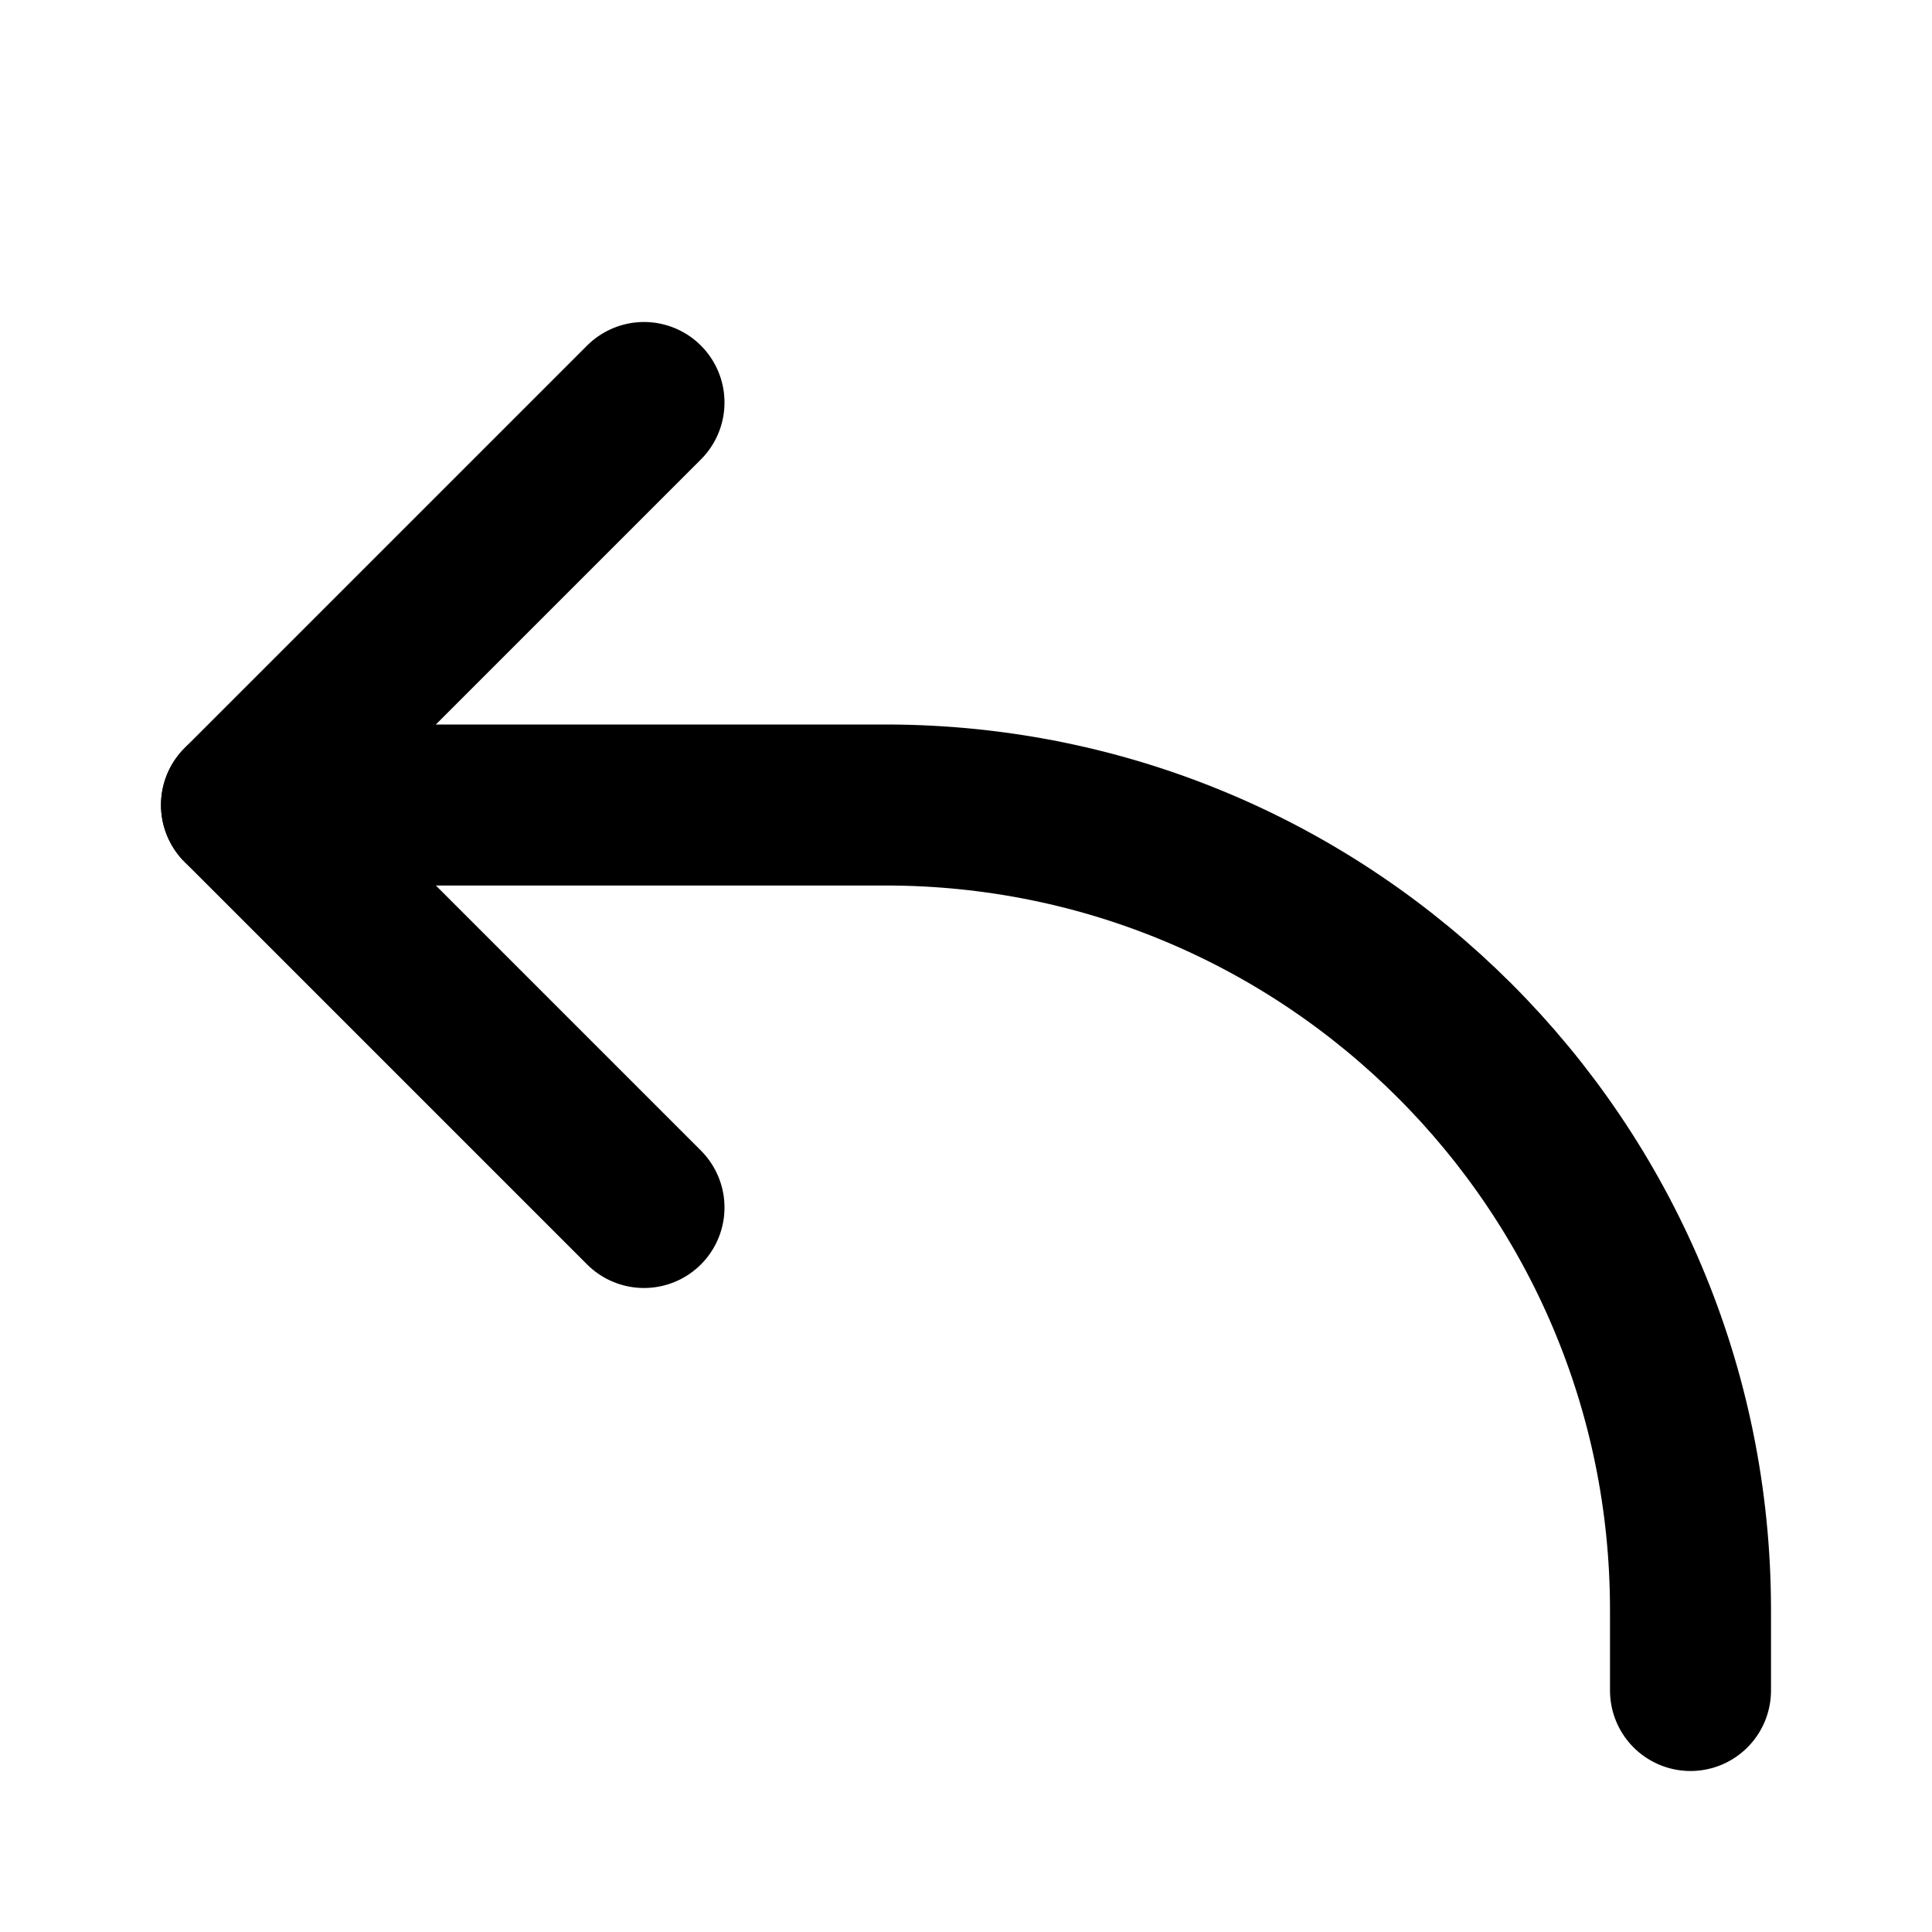
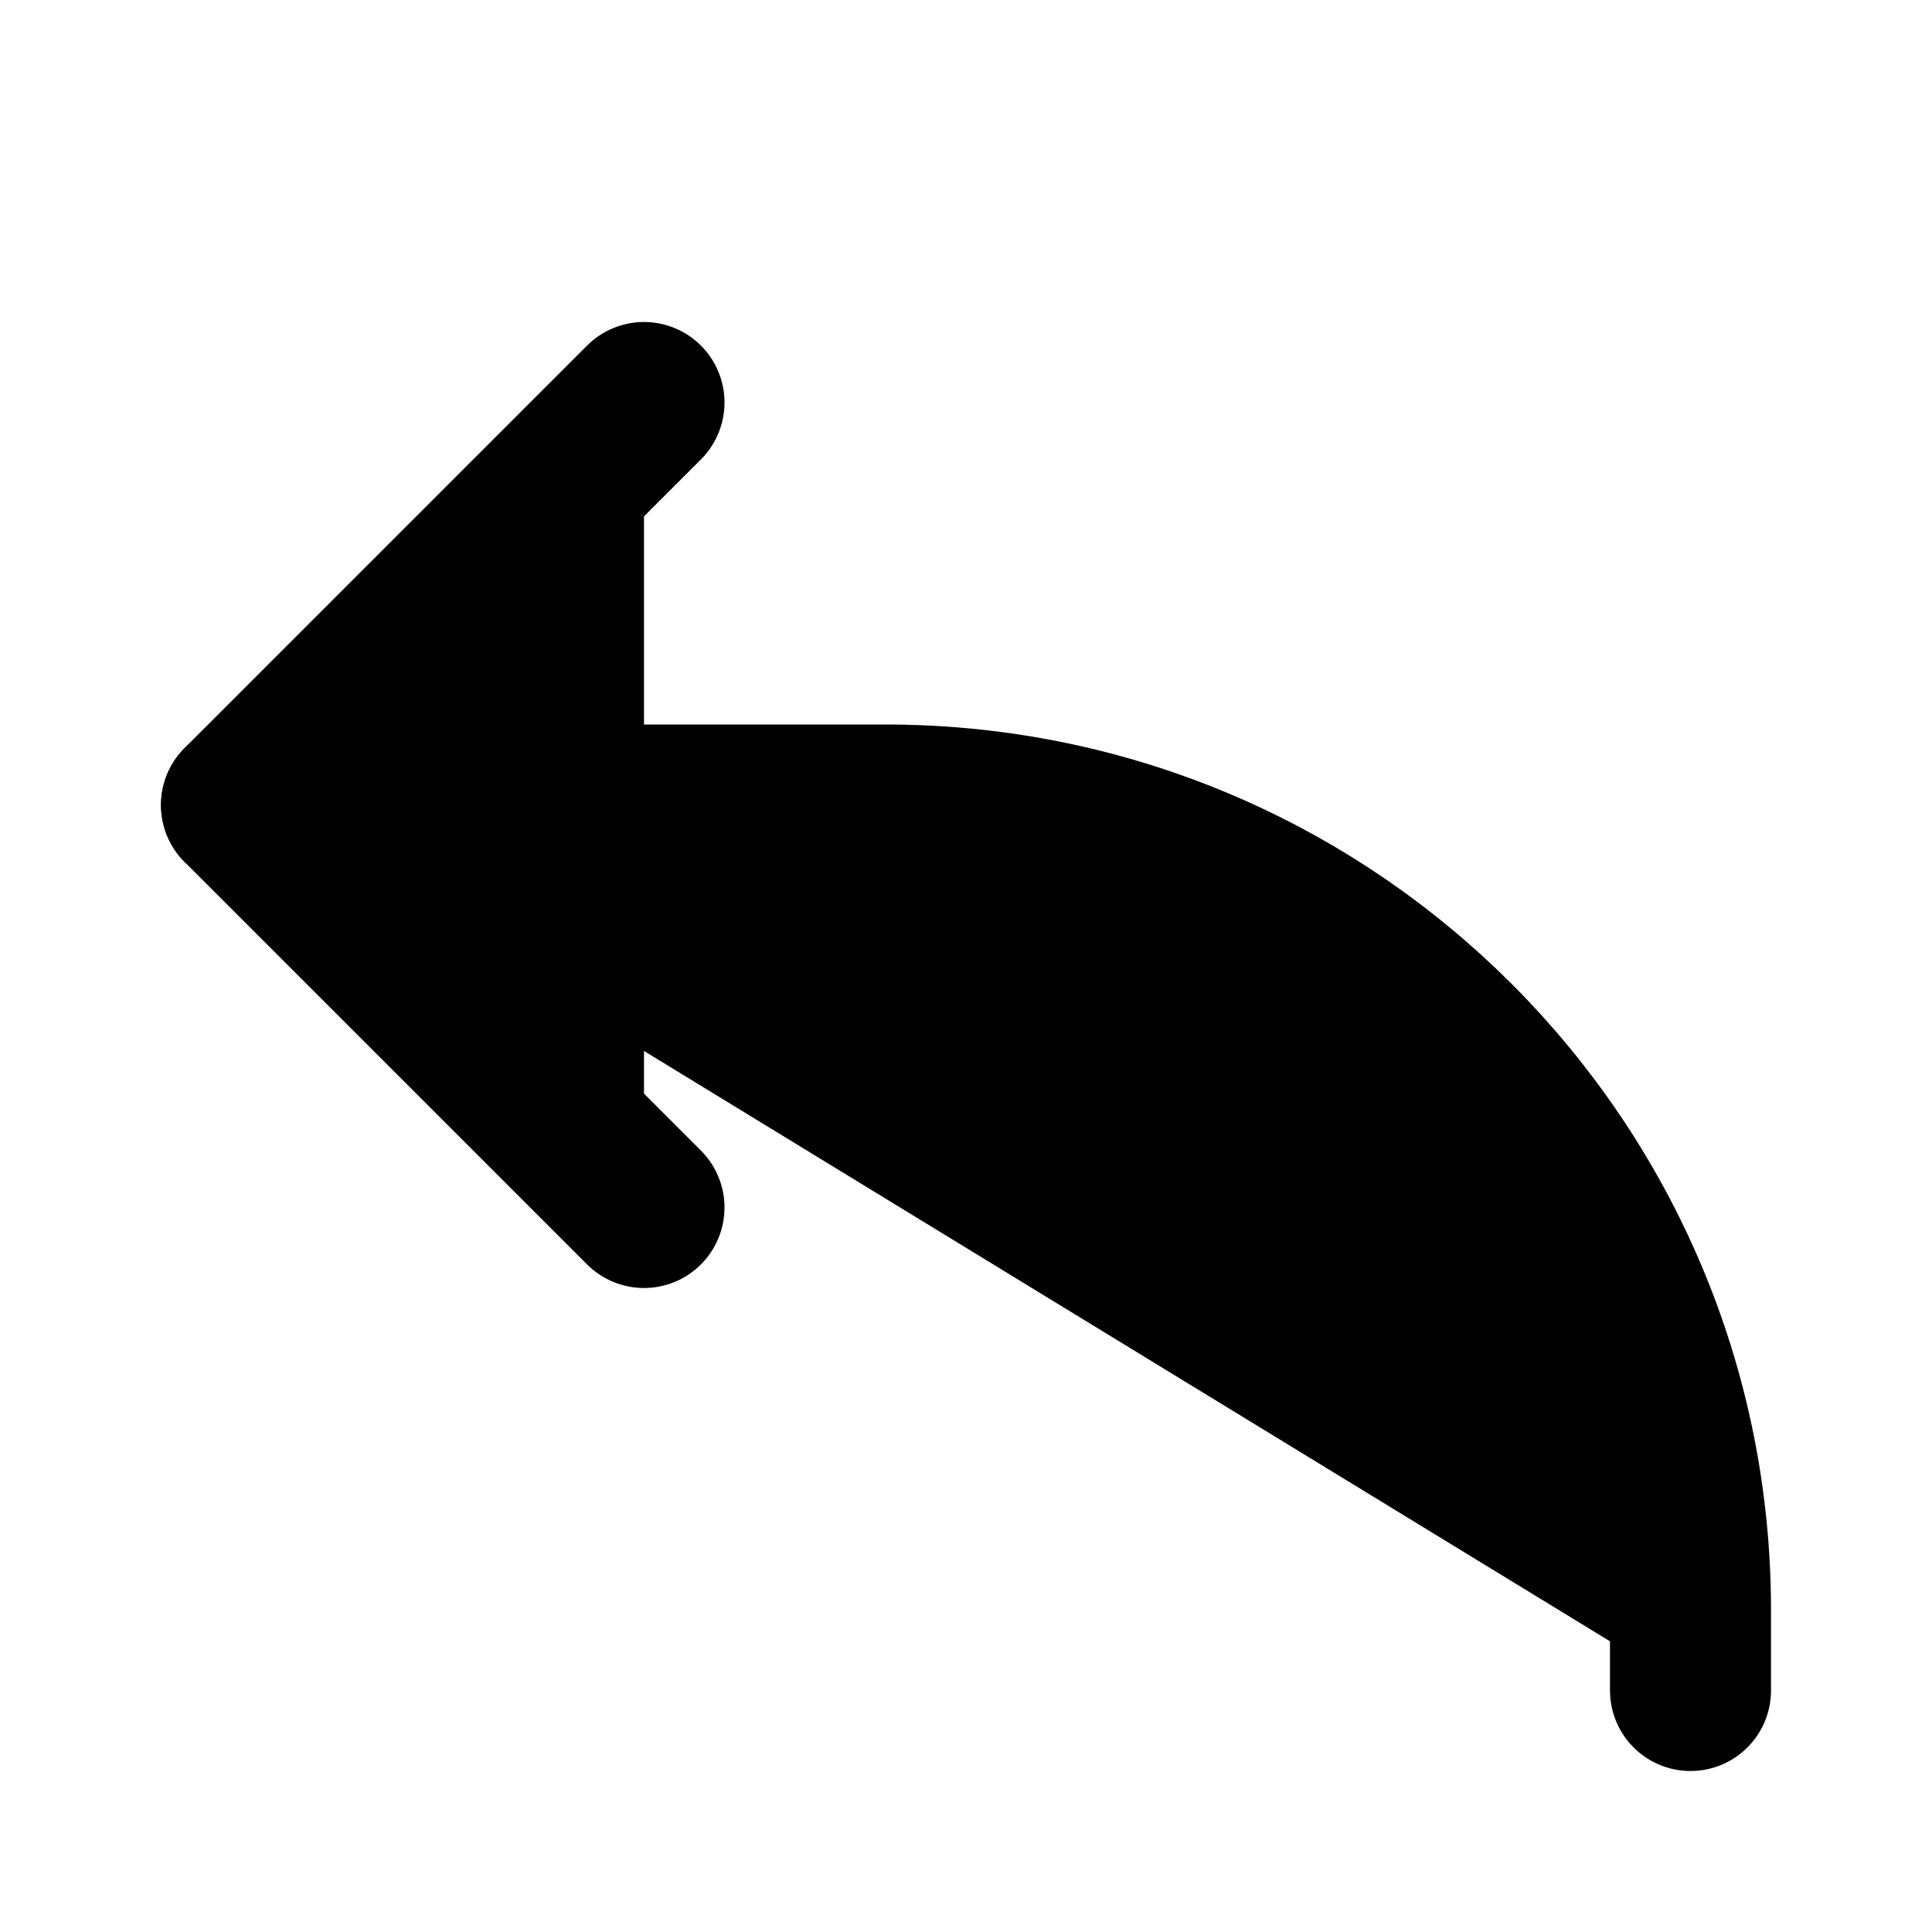
<svg xmlns="http://www.w3.org/2000/svg" width="24" height="24" viewBox="0 0 24 24">
-   <g fill="none" stroke="currentColor" stroke-linecap="round" stroke-linejoin="round" stroke-width="2">
+   <g fill="#000000" stroke="currentColor" stroke-linecap="round" stroke-linejoin="round" stroke-width="2">
    <path d="m8 5l-5 5l5 5" />
    <path d="M3 10h8c5.523 0 10 4.477 10 10v1" />
  </g>
</svg>
